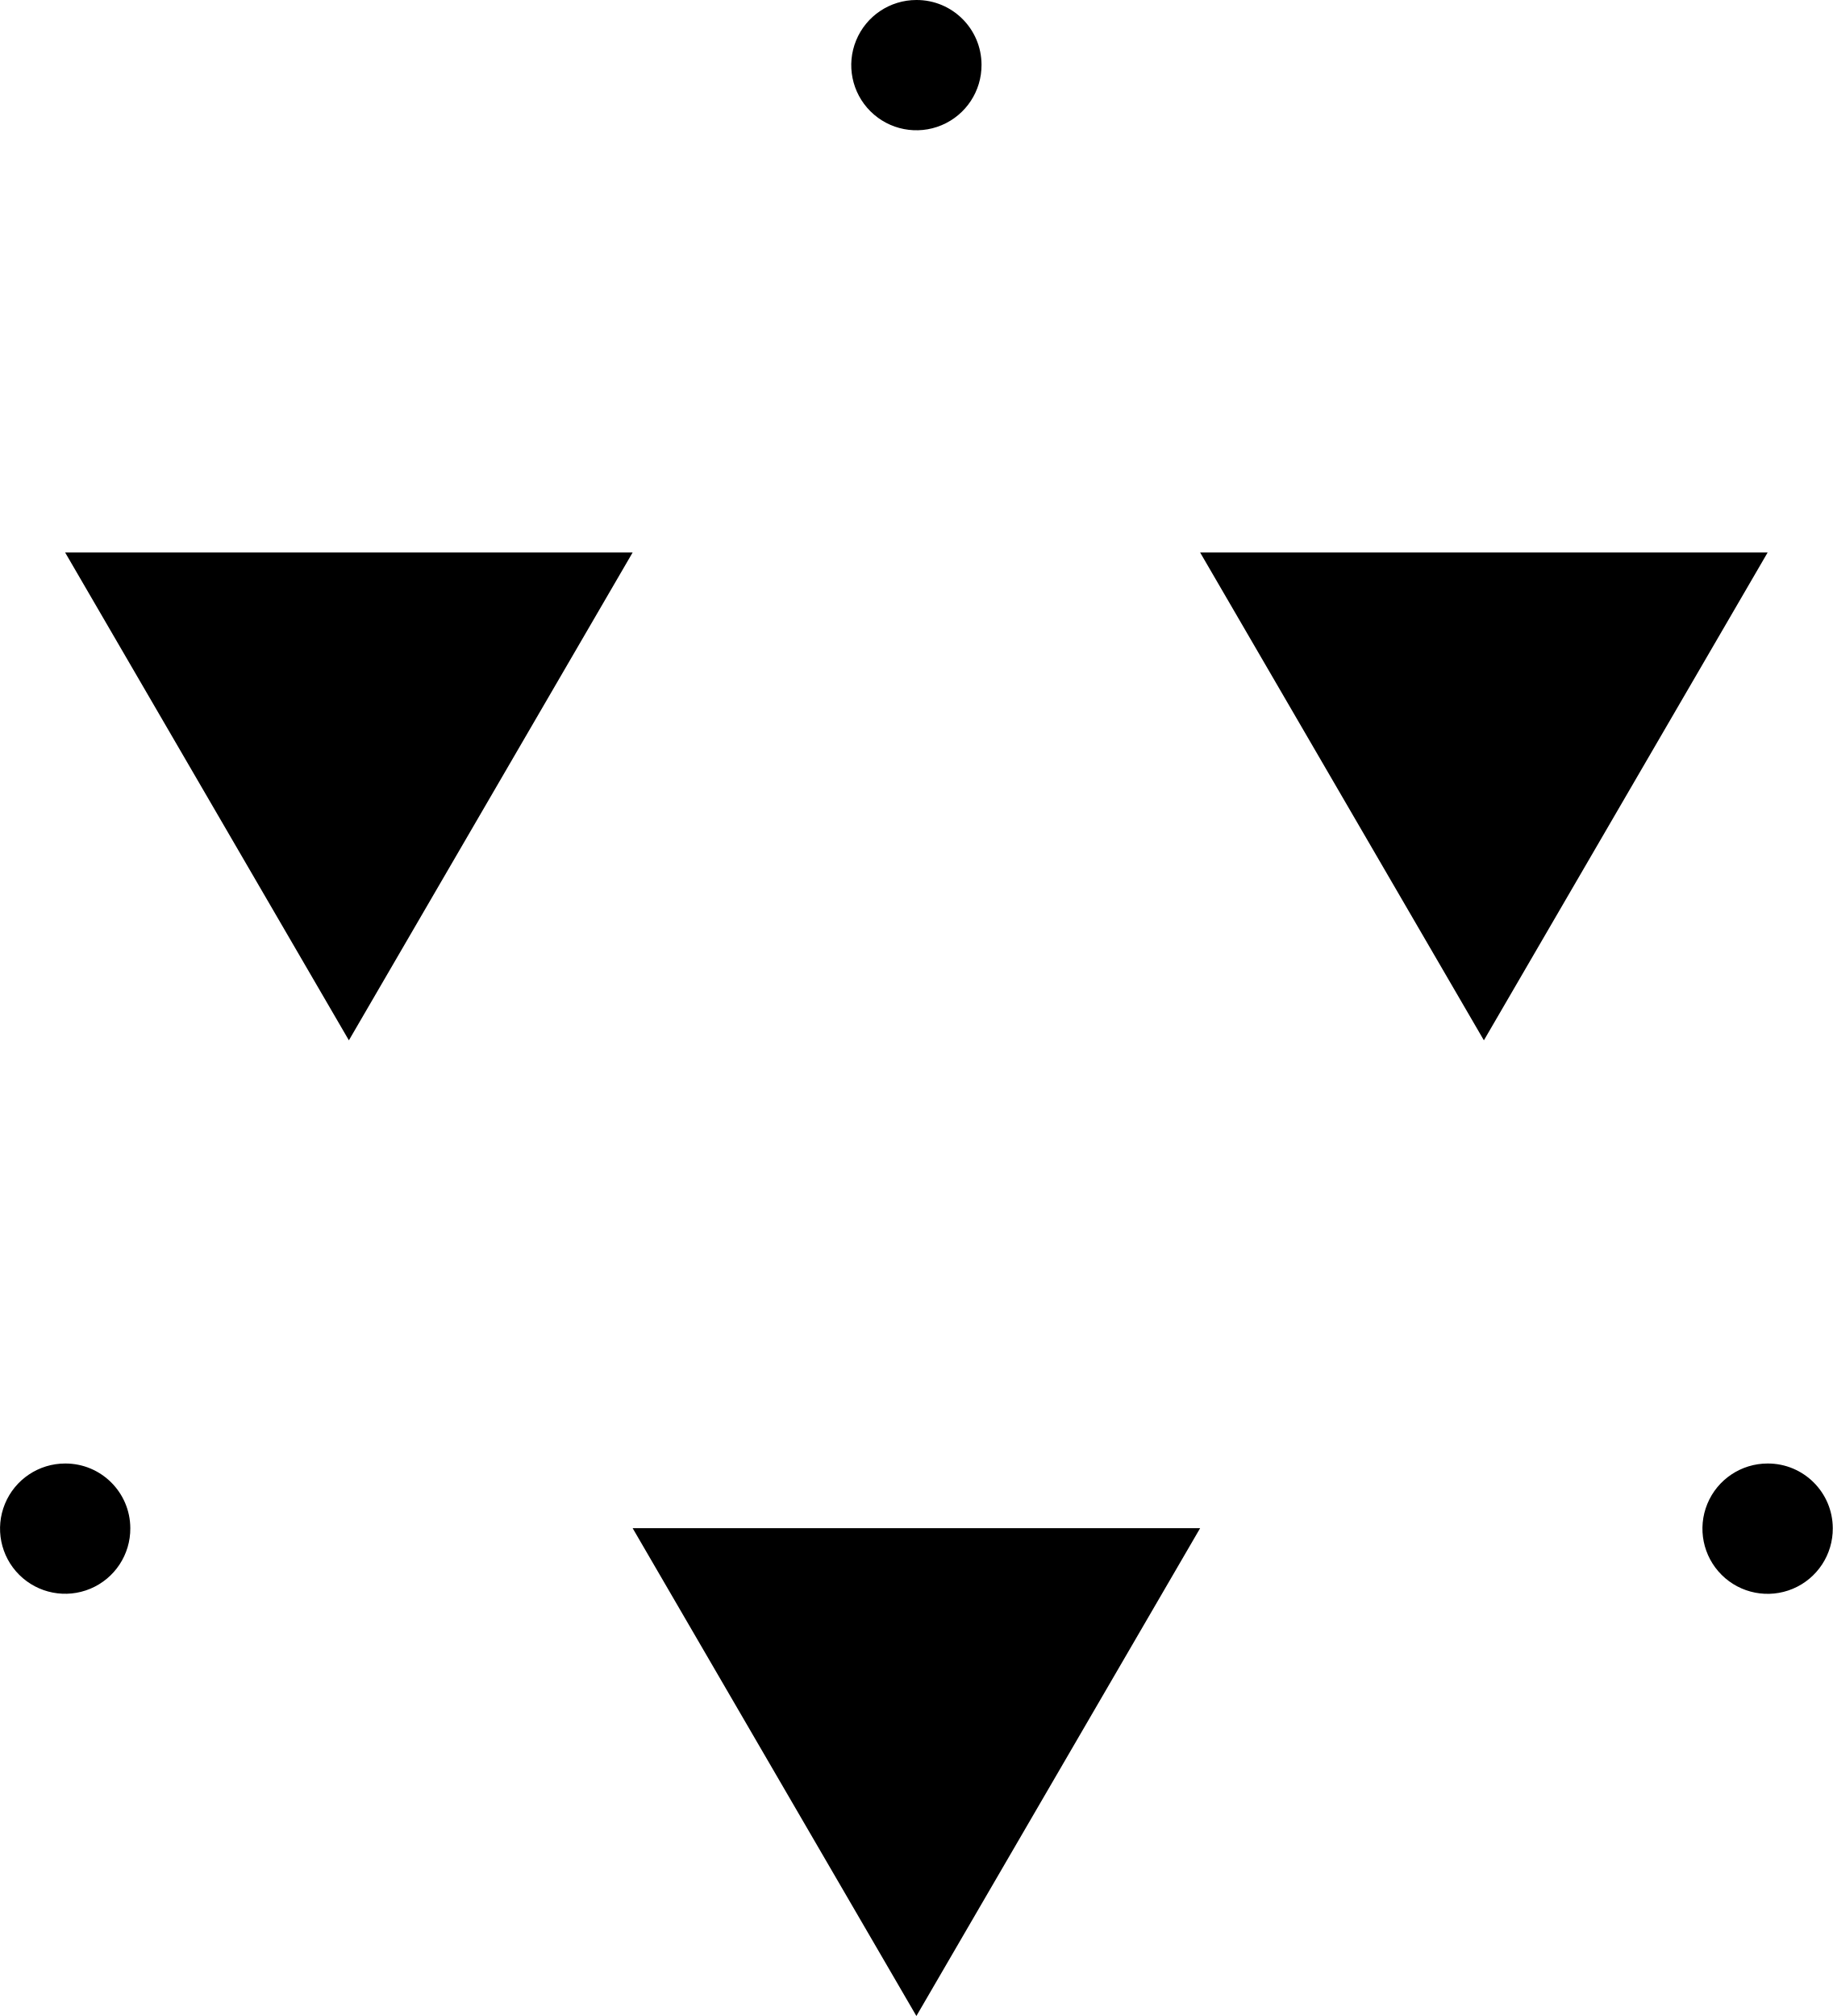
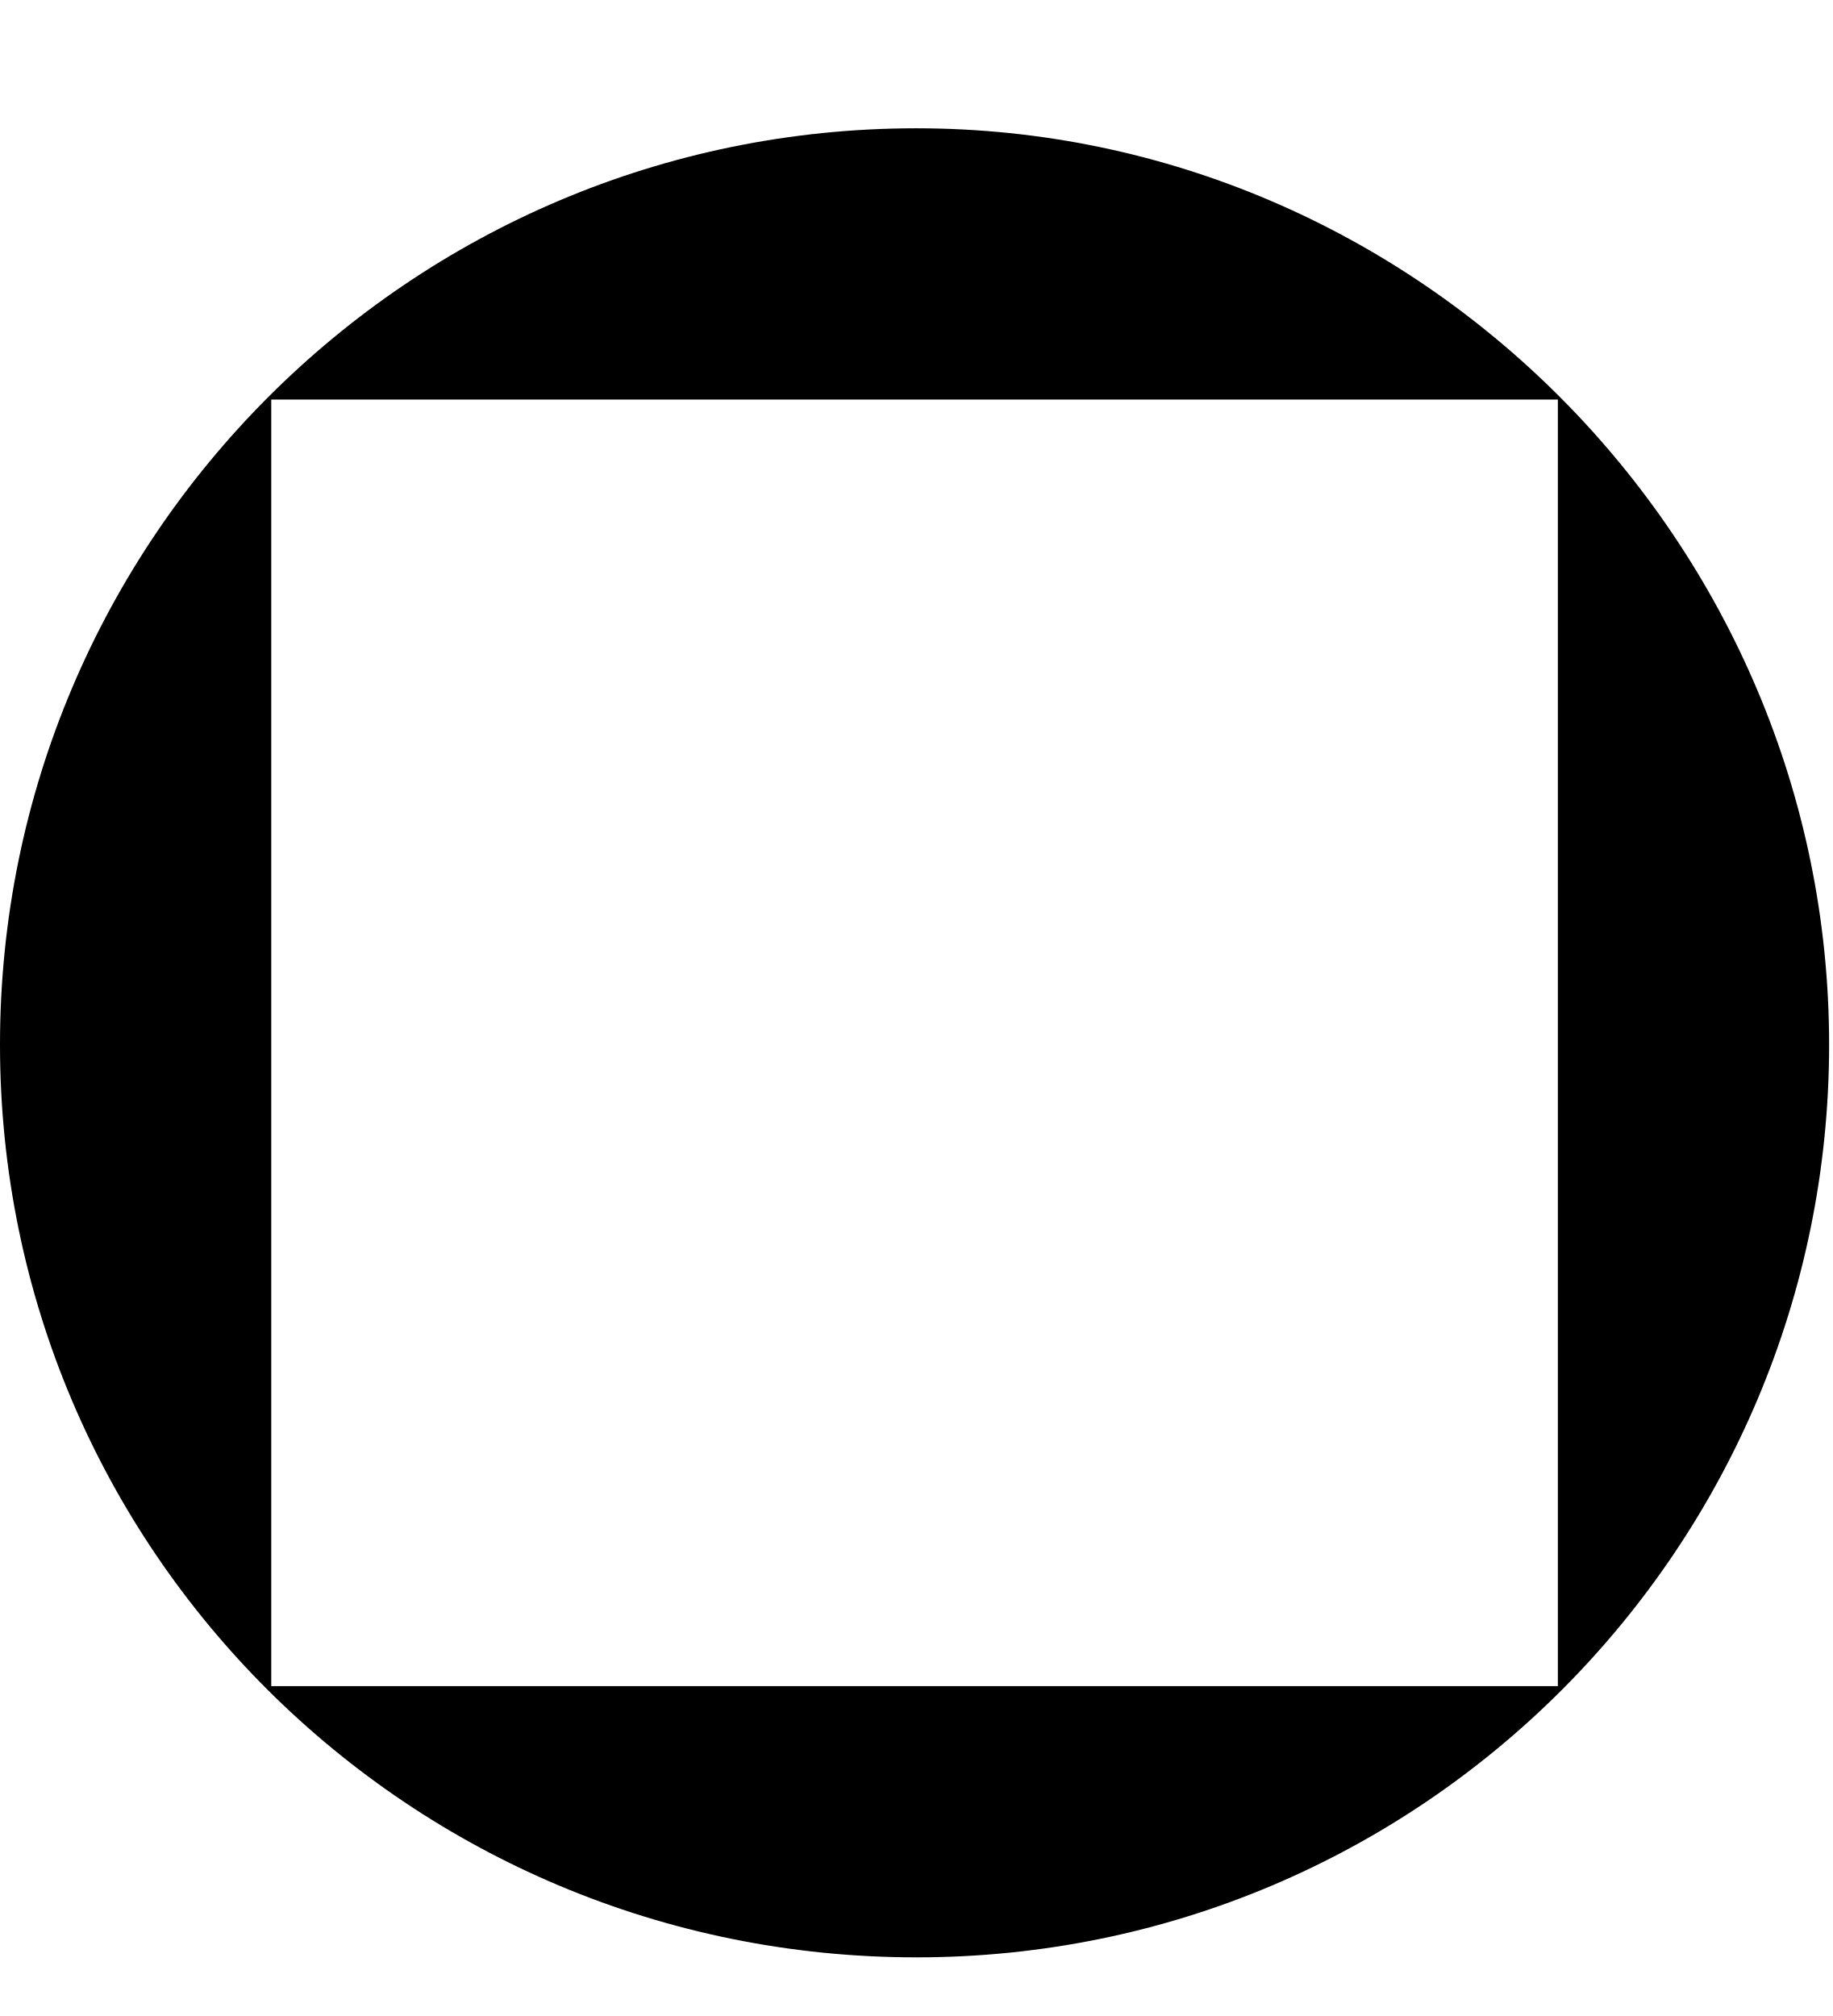
<svg xmlns="http://www.w3.org/2000/svg" width="50" height="55" viewBox="0 0 50 55">
-   <path d="M89.555,125.691a1.777,1.777,0,1,1-1.777-1.764A1.771,1.771,0,0,1,89.555,125.691Zm46.445,0a1.778,1.778,0,1,1-1.777-1.764A1.771,1.771,0,0,1,136,125.691ZM112.777,85.764A1.777,1.777,0,1,1,111,84,1.77,1.77,0,0,1,112.777,85.764ZM111,139l7.741-13.309H103.259Zm23.223-39.927H118.741l7.741,13.309Zm-46.446,0h15.482l-7.741,13.309Z" transform="translate(-86 -84)" />
+   <path d="M25,3.5C11.2,3.5,0,14.7,0,28.5S11.2,53.4,25,53.4s24.9-11.2,24.9-24.9S38.7,3.5,25,3.5z M42.5,46H7.4V10.9  h35.1V46z" />&gt;
</svg>
